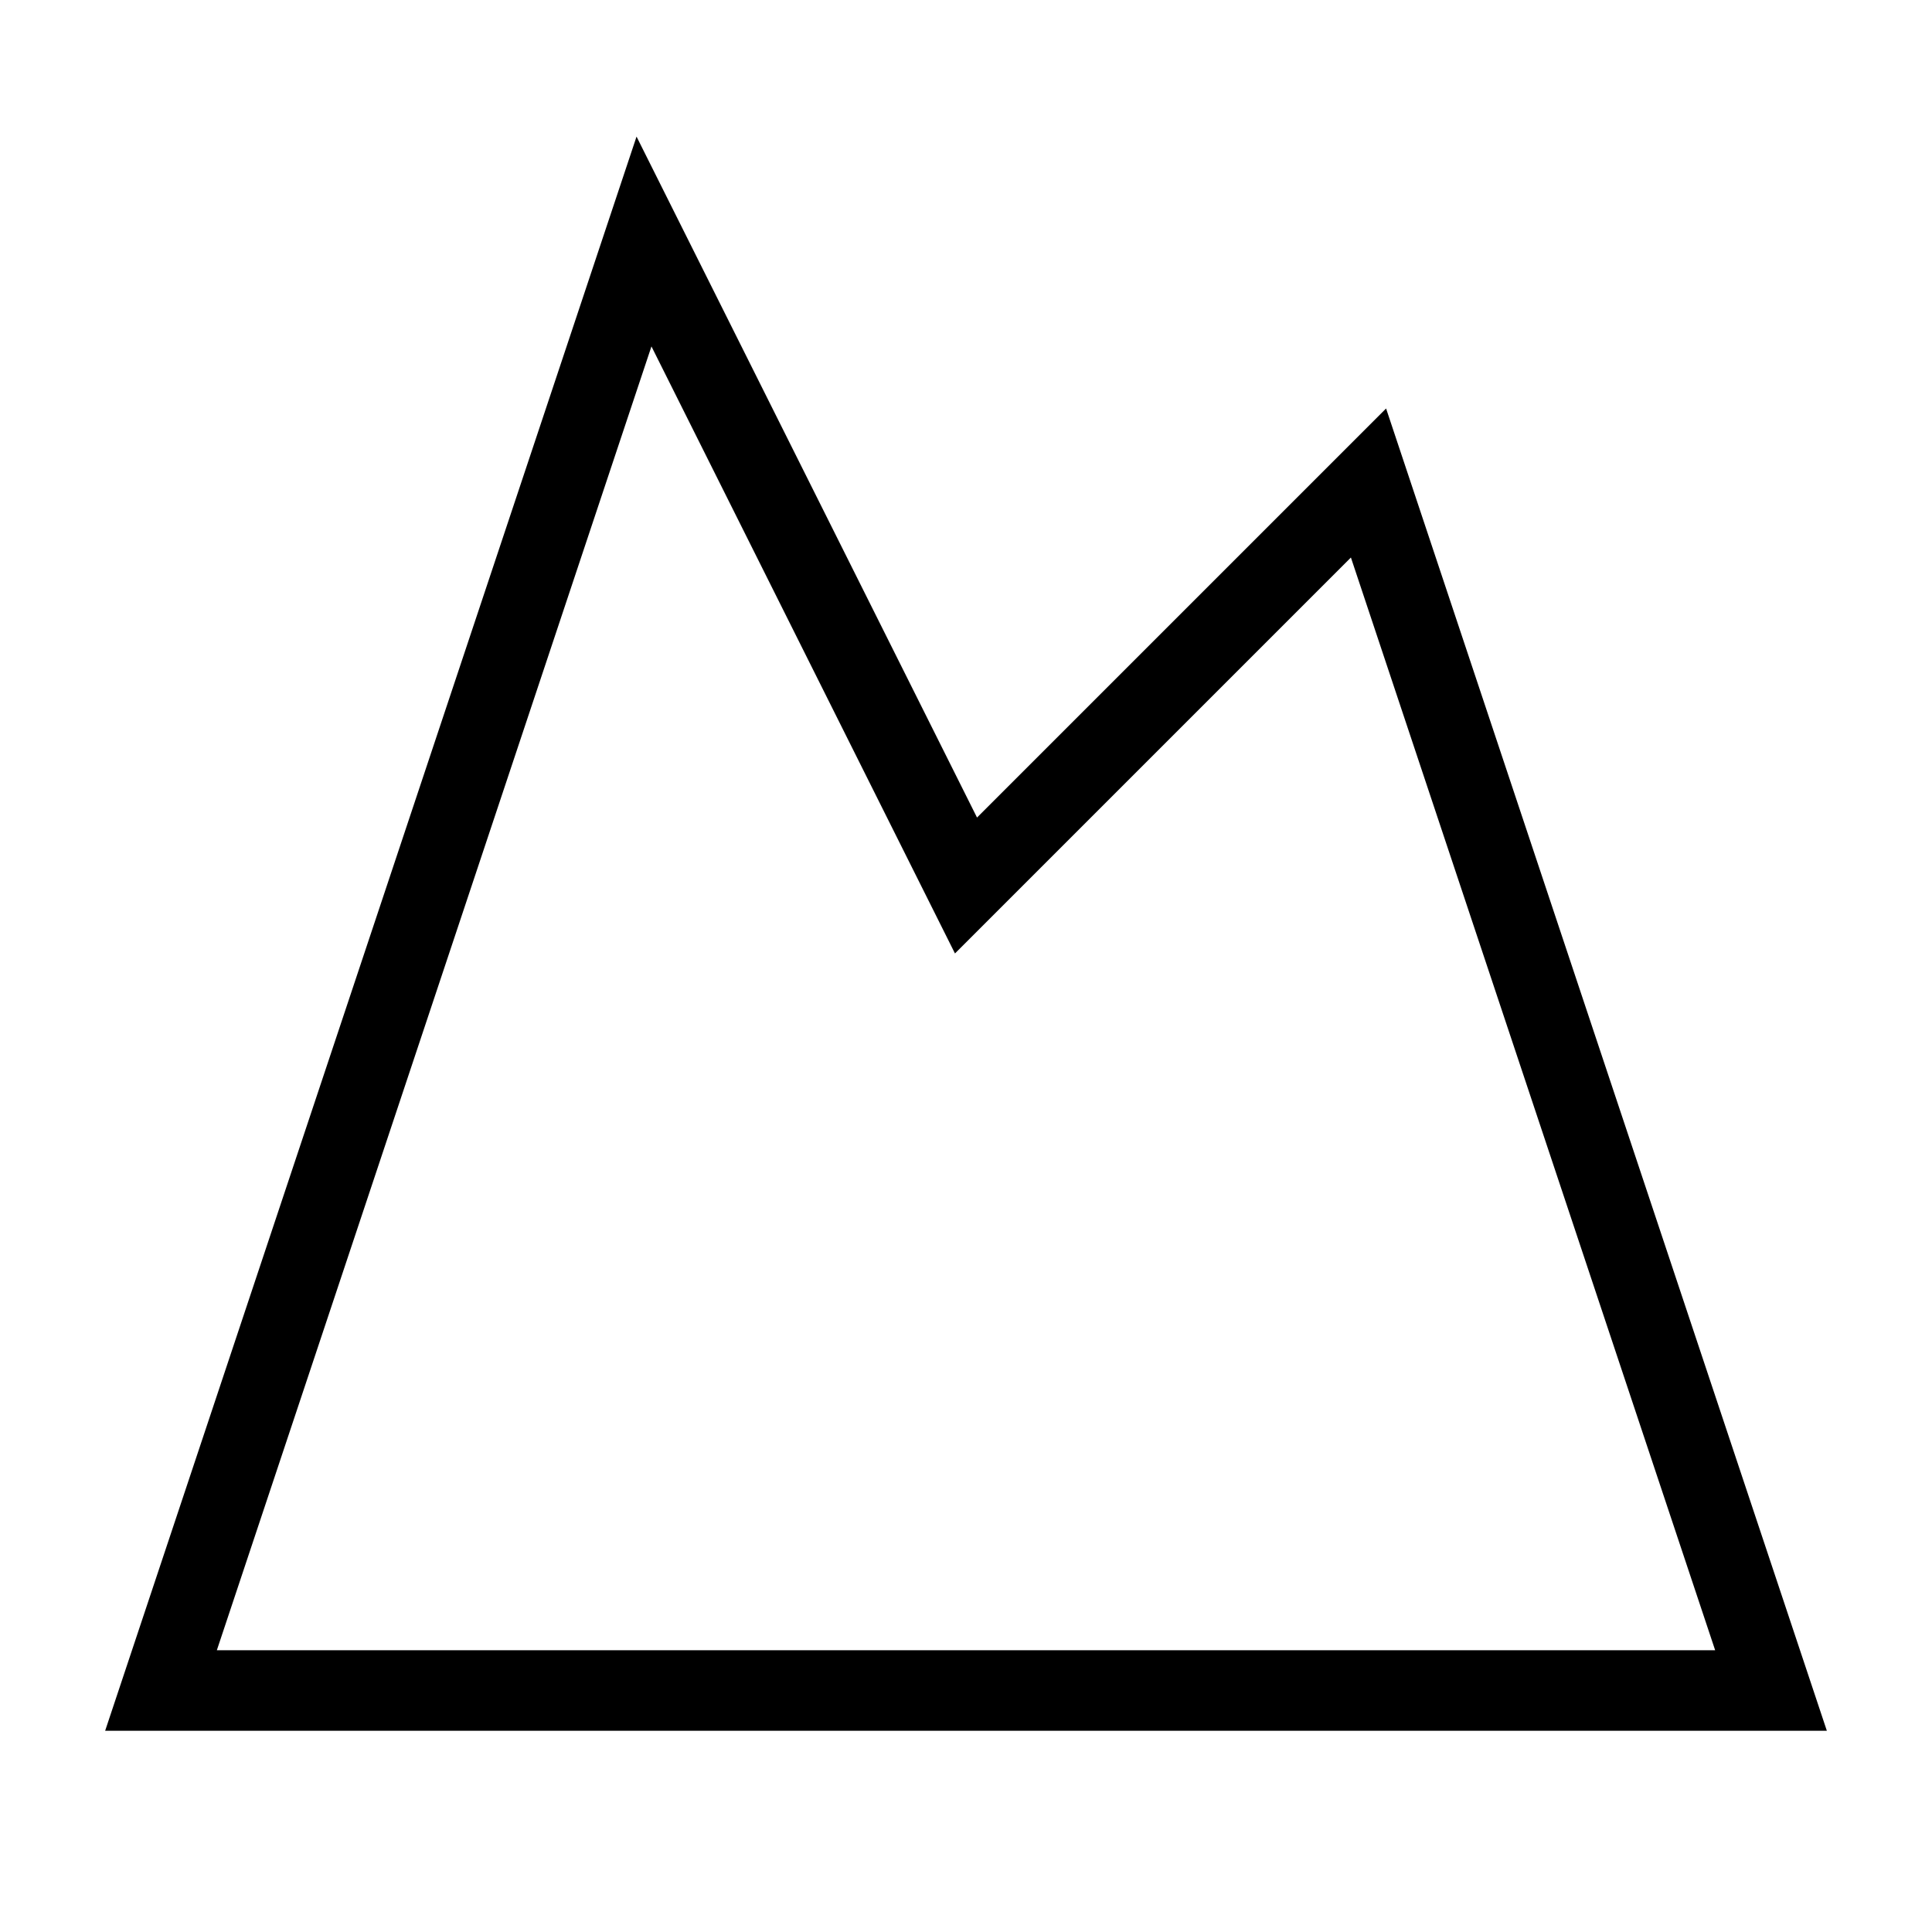
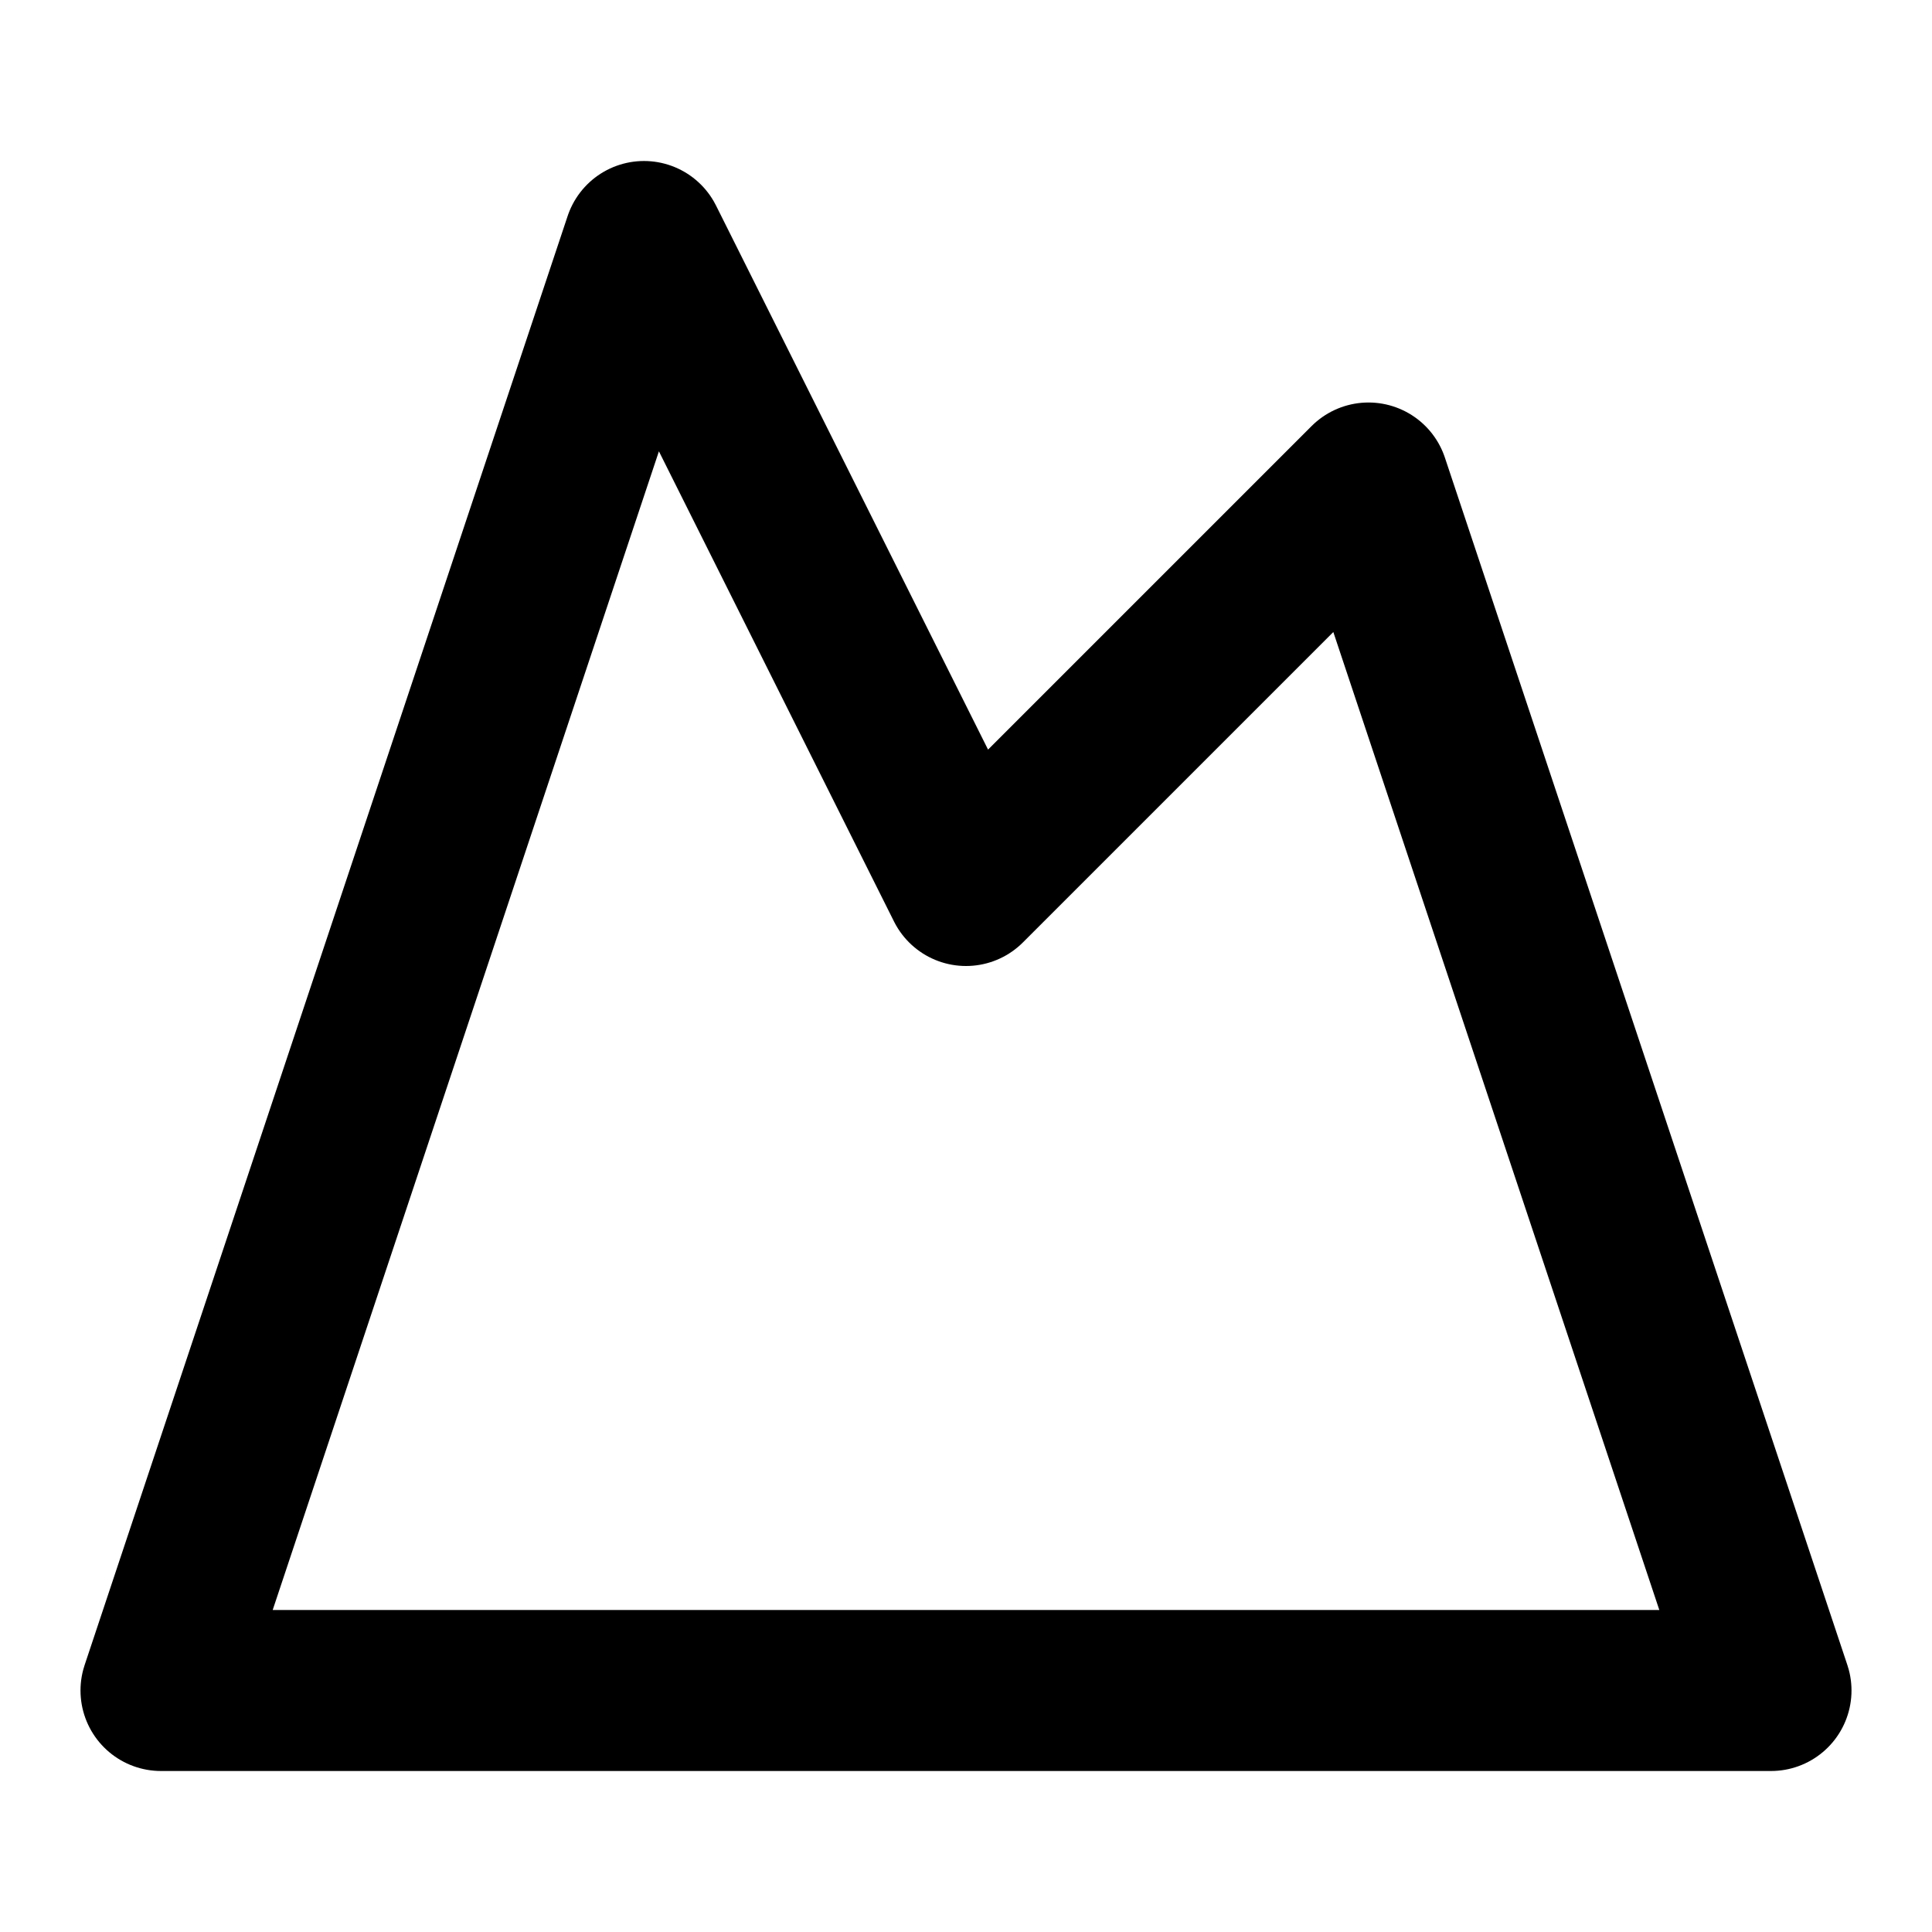
- <svg xmlns="http://www.w3.org/2000/svg" width="24" height="24" viewBox="0 0 24 24" fill="none" stroke="currentColor" strokeWidth="2" strokeLinecap="round" strokeLinejoin="round">
+ <svg xmlns="http://www.w3.org/2000/svg" width="24" height="24" viewBox="0 0 24 24" fill="none" stroke="currentColor" stroke-width="2" stroke-linecap="round" stroke-linejoin="round">
  <path d="m8 3 4 8 5-5 5 15H2L8 3z" />
</svg>
